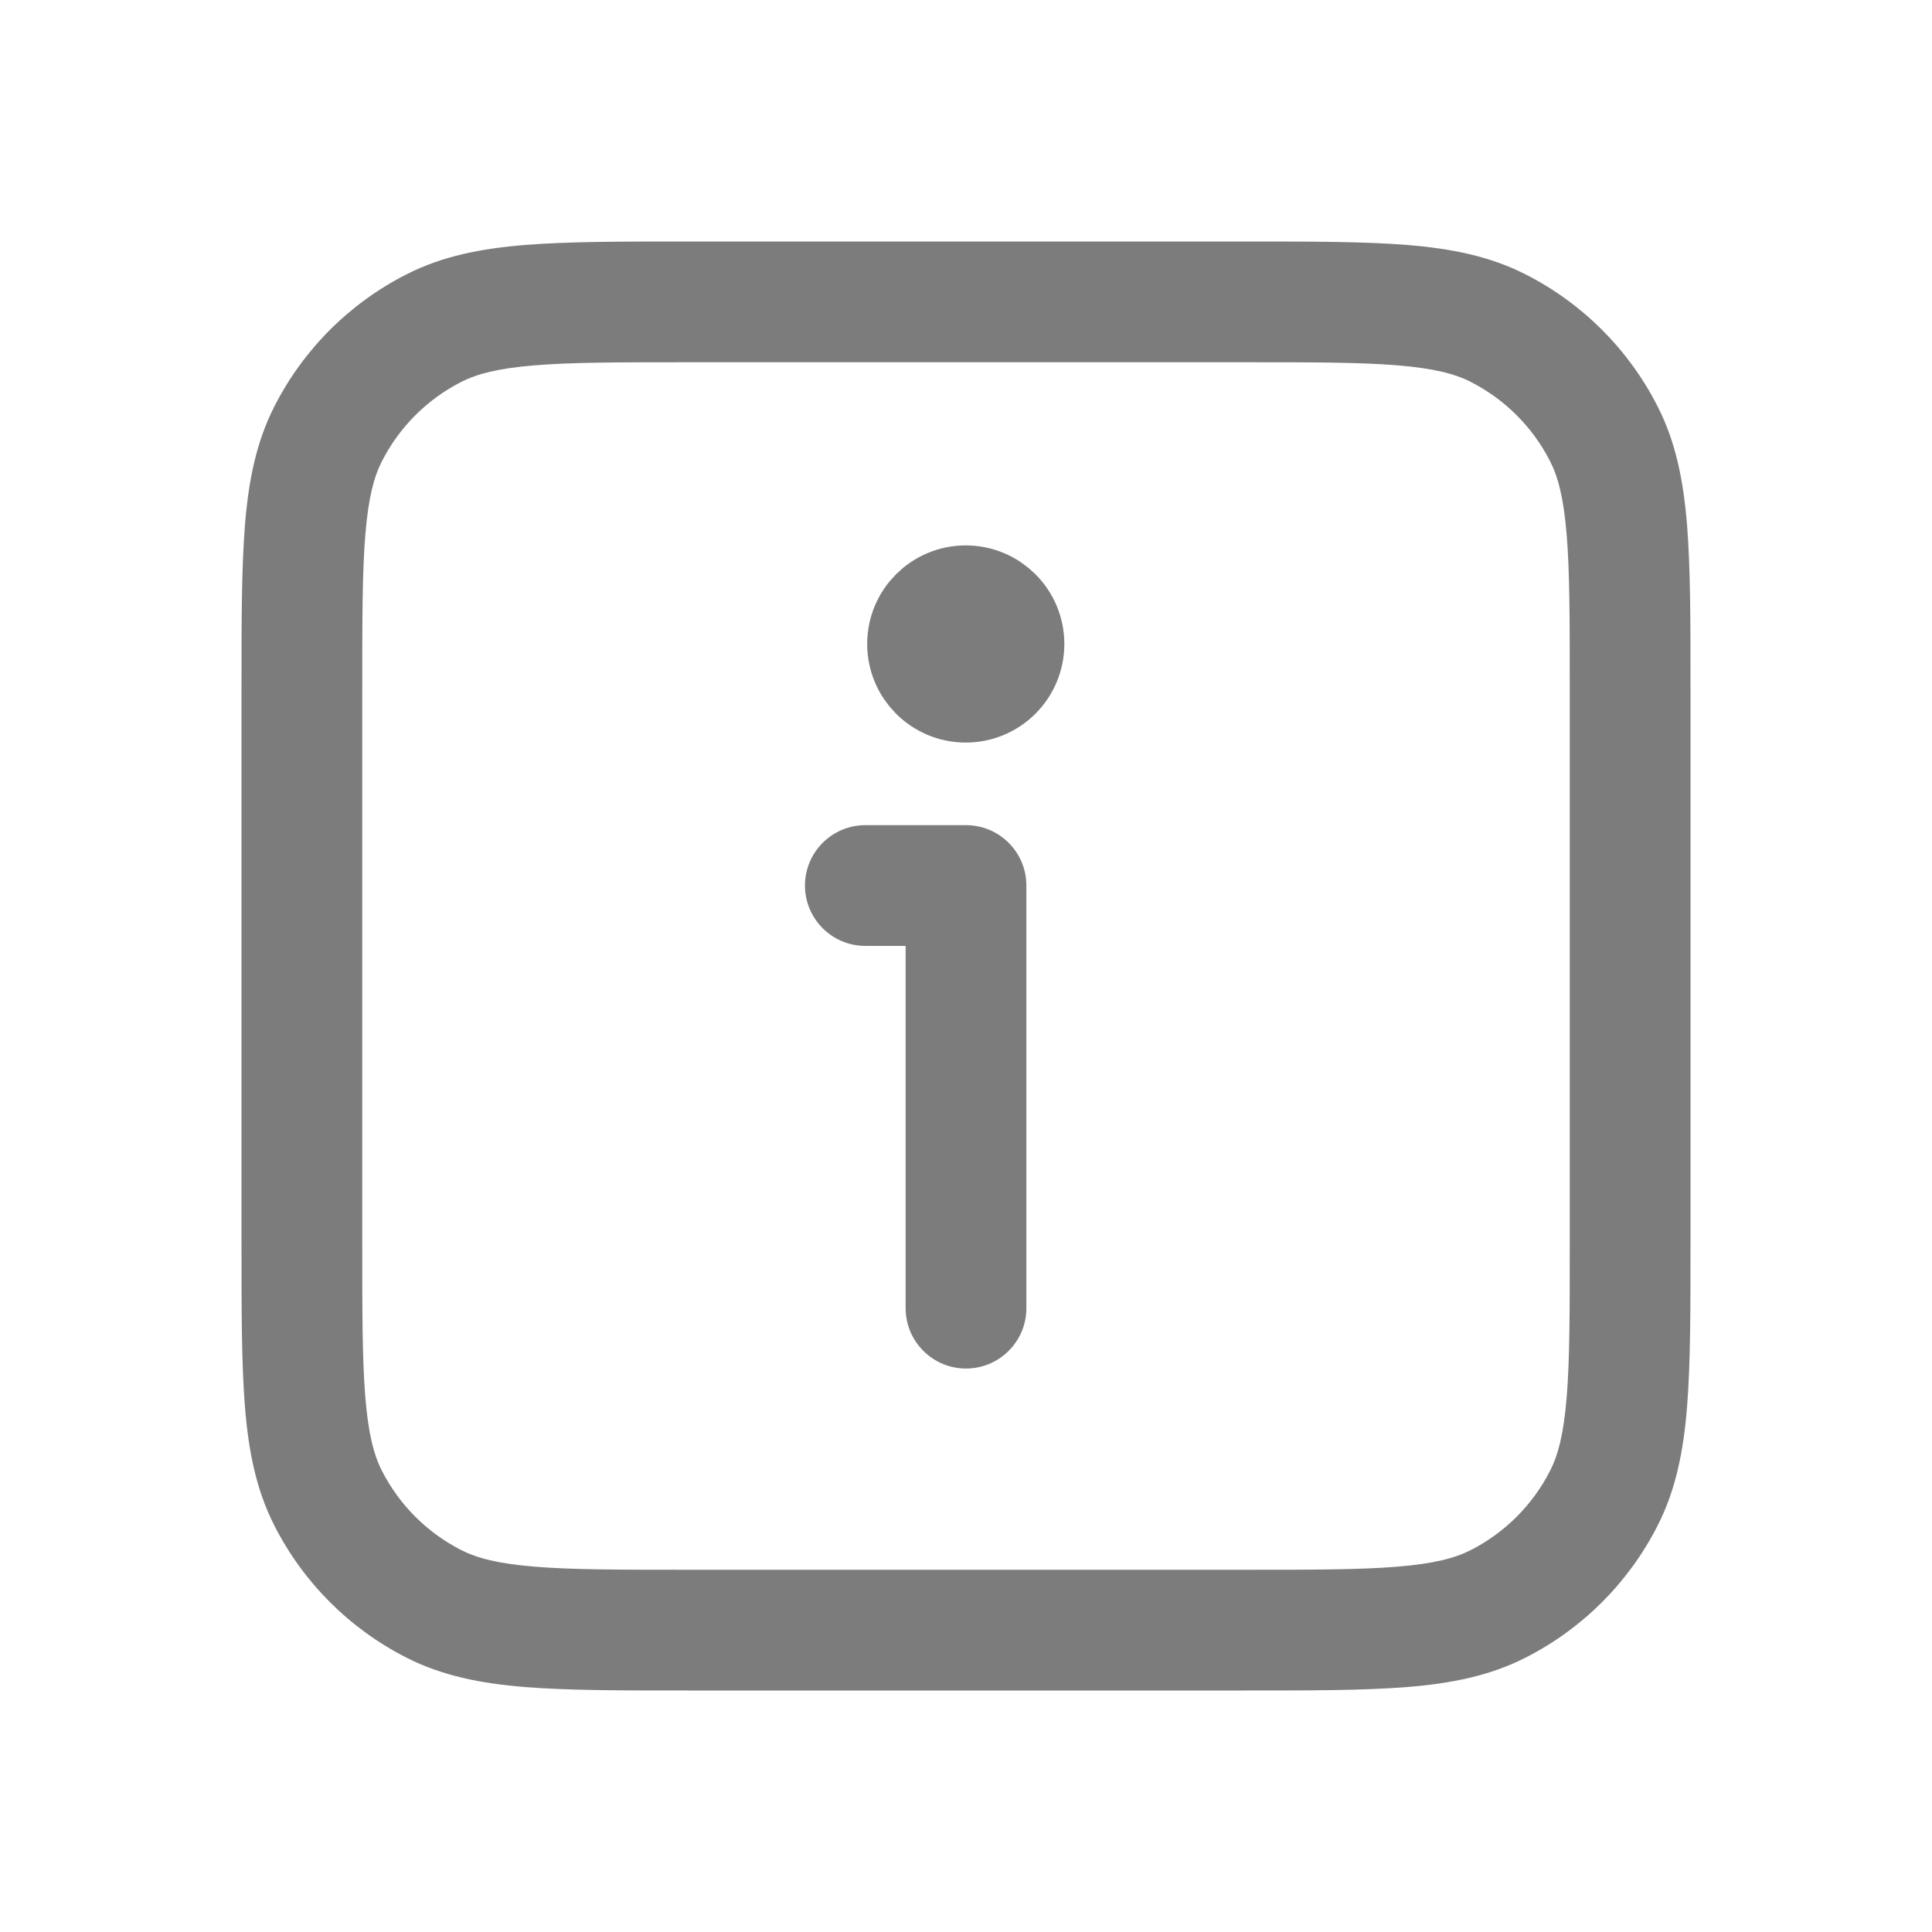
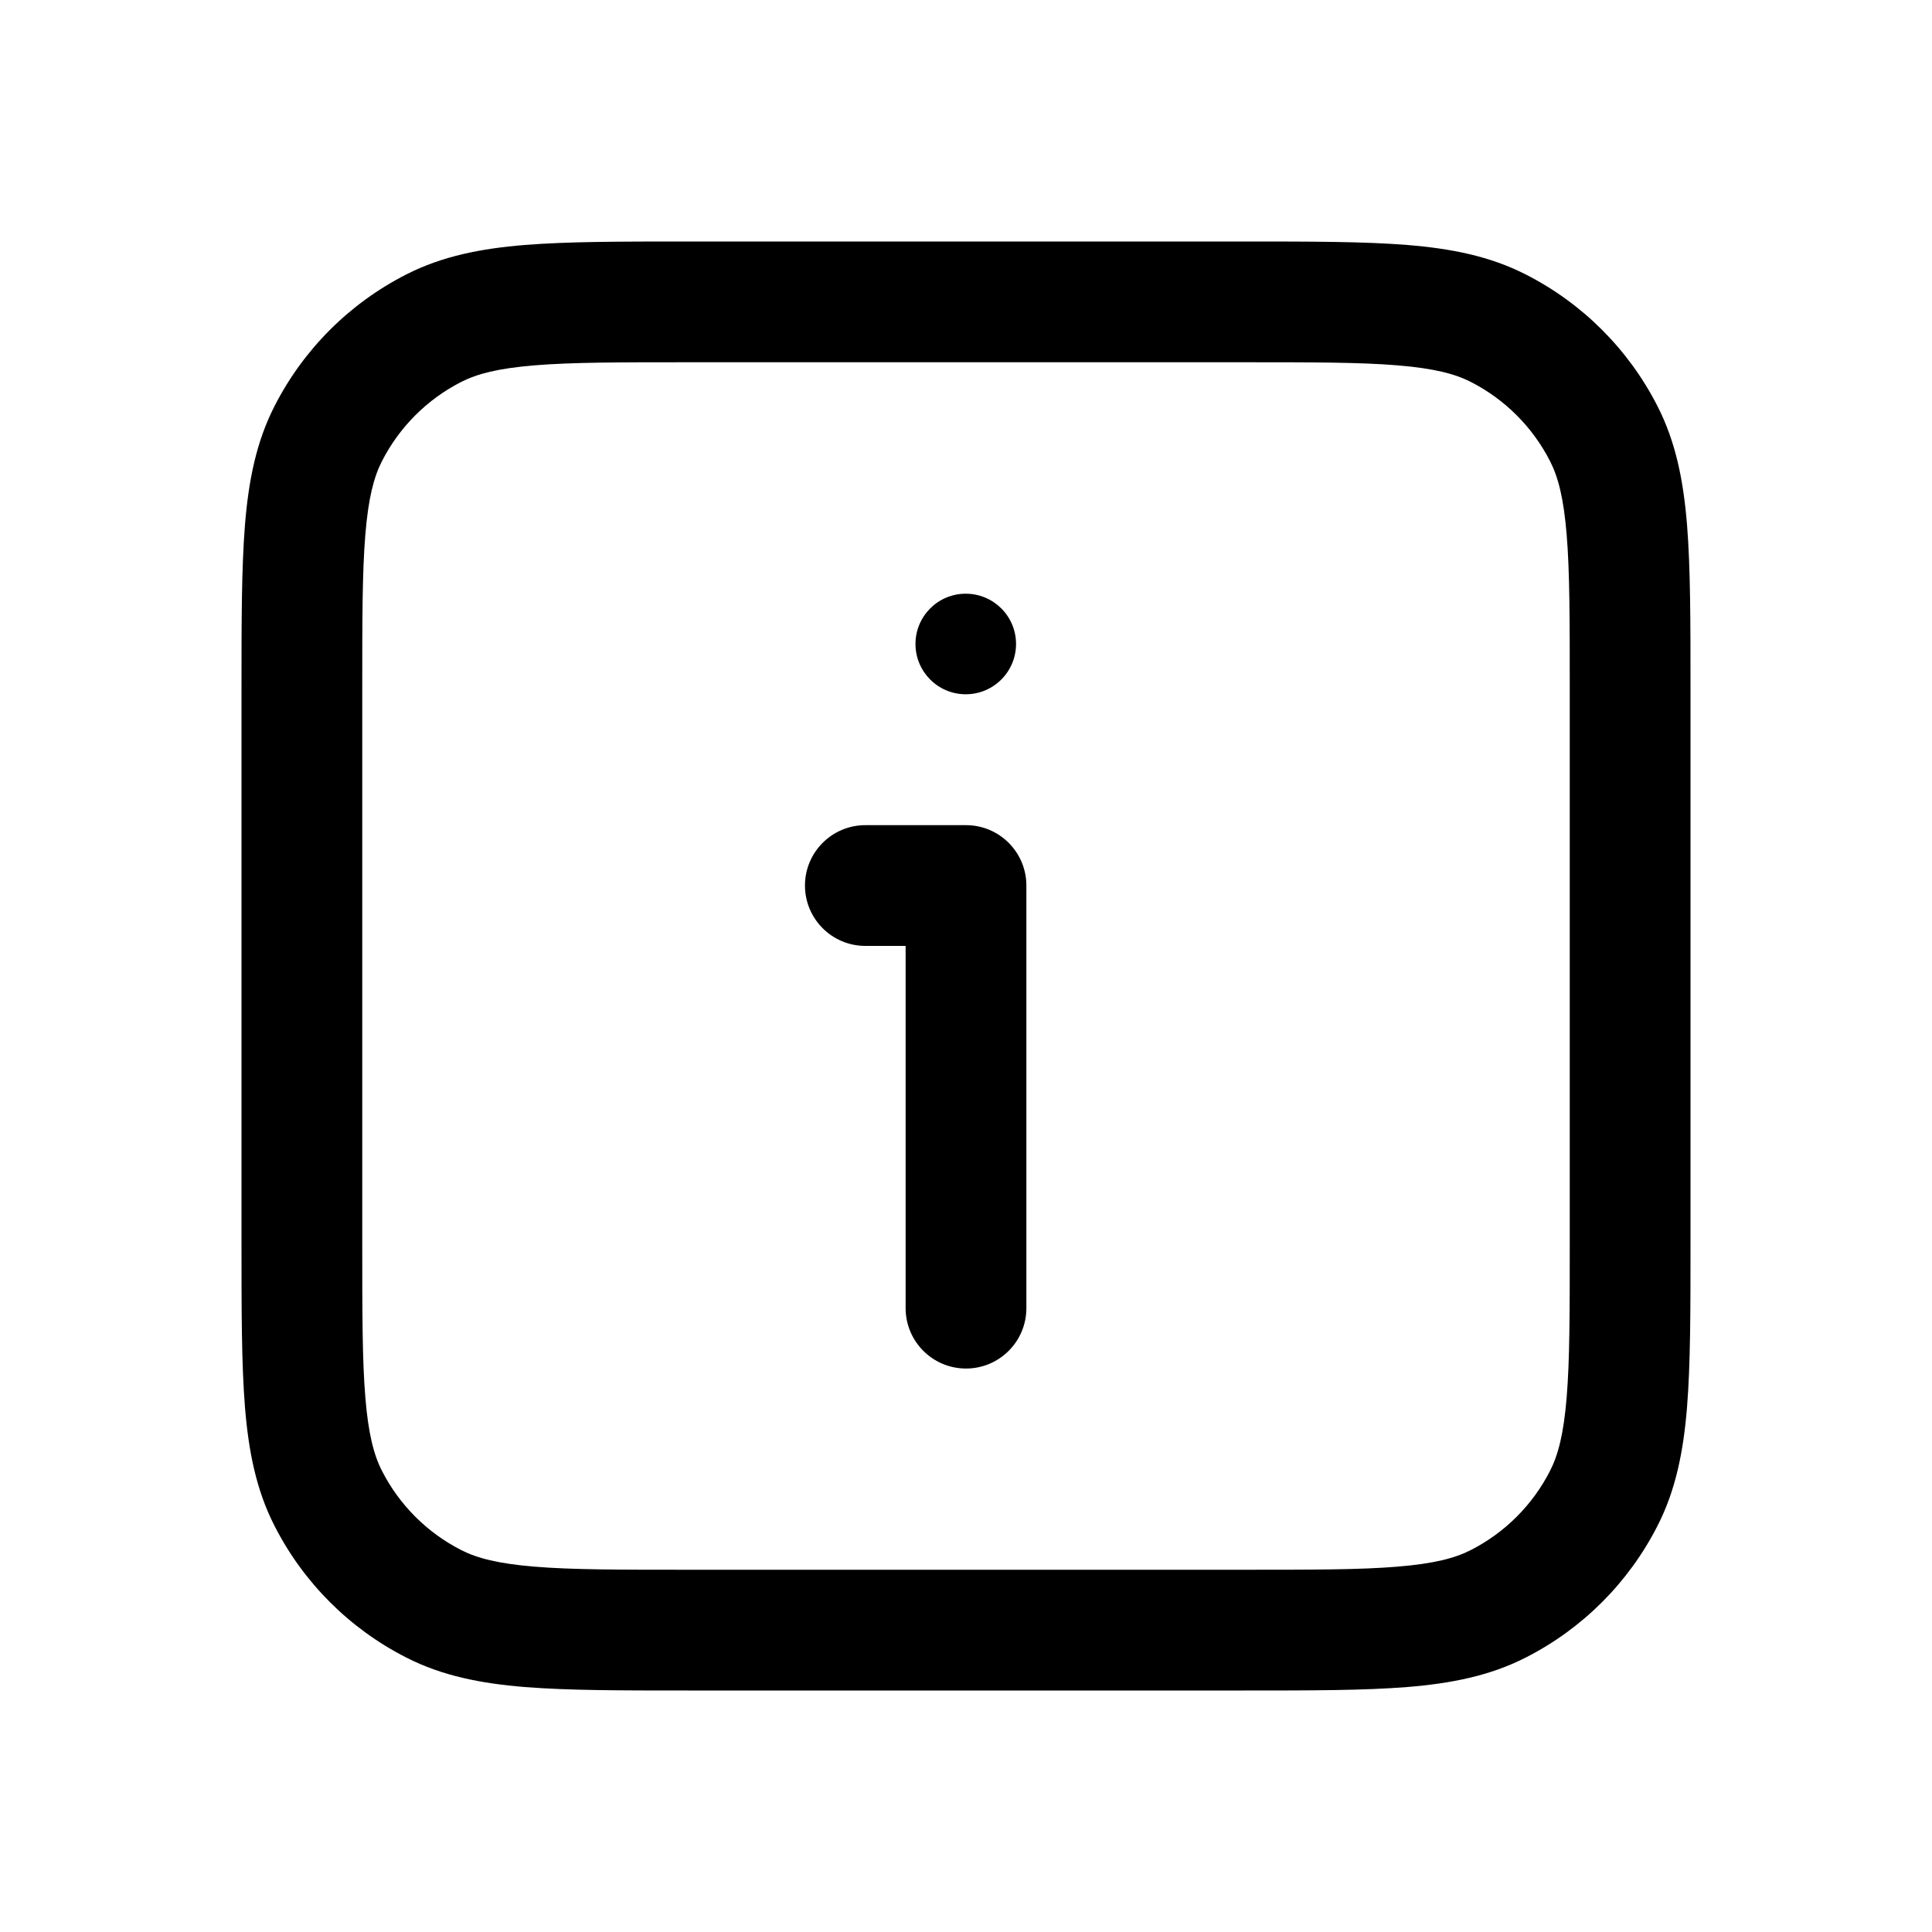
<svg xmlns="http://www.w3.org/2000/svg" width="20" height="20" viewBox="0 0 20 20" fill="none">
-   <path d="M8.958 8.542C8.613 8.542 8.333 8.822 8.333 9.167C8.333 9.512 8.613 9.792 8.958 9.792V8.542ZM10 9.167H10.625C10.625 8.822 10.345 8.542 10 8.542V9.167ZM9.375 13.542C9.375 13.887 9.655 14.167 10 14.167C10.345 14.167 10.625 13.887 10.625 13.542H9.375ZM16.25 7.125V12.875H17.5V7.125H16.25ZM12.875 16.25H7.125V17.5H12.875V16.25ZM3.75 12.875V7.125H2.5V12.875H3.75ZM7.125 3.75H12.875V2.5H7.125V3.75ZM7.125 16.25C6.415 16.25 5.919 16.25 5.534 16.218C5.156 16.187 4.938 16.13 4.774 16.046L4.206 17.159C4.576 17.348 4.977 17.427 5.432 17.464C5.88 17.5 6.435 17.5 7.125 17.5V16.25ZM2.5 12.875C2.5 13.565 2.5 14.12 2.536 14.568C2.573 15.023 2.652 15.424 2.841 15.794L3.954 15.226C3.87 15.062 3.813 14.844 3.782 14.466C3.75 14.081 3.75 13.585 3.75 12.875H2.5ZM4.774 16.046C4.421 15.866 4.134 15.579 3.954 15.226L2.841 15.794C3.14 16.382 3.618 16.86 4.206 17.159L4.774 16.046ZM16.25 12.875C16.25 13.585 16.25 14.081 16.218 14.466C16.187 14.844 16.13 15.062 16.046 15.226L17.159 15.794C17.348 15.424 17.427 15.023 17.464 14.568C17.5 14.12 17.5 13.565 17.5 12.875H16.25ZM12.875 17.5C13.565 17.5 14.12 17.5 14.568 17.464C15.023 17.427 15.424 17.348 15.794 17.159L15.226 16.046C15.062 16.13 14.844 16.187 14.466 16.218C14.081 16.25 13.585 16.25 12.875 16.25V17.5ZM16.046 15.226C15.866 15.579 15.579 15.866 15.226 16.046L15.794 17.159C16.382 16.86 16.86 16.382 17.159 15.794L16.046 15.226ZM17.5 7.125C17.5 6.435 17.5 5.88 17.464 5.432C17.427 4.977 17.348 4.576 17.159 4.206L16.046 4.774C16.13 4.938 16.187 5.156 16.218 5.534C16.25 5.919 16.25 6.415 16.25 7.125H17.5ZM12.875 3.75C13.585 3.75 14.081 3.75 14.466 3.782C14.844 3.813 15.062 3.87 15.226 3.954L15.794 2.841C15.424 2.652 15.023 2.573 14.568 2.536C14.12 2.5 13.565 2.5 12.875 2.5V3.75ZM17.159 4.206C16.86 3.618 16.382 3.14 15.794 2.841L15.226 3.954C15.579 4.134 15.866 4.421 16.046 4.774L17.159 4.206ZM3.75 7.125C3.75 6.415 3.75 5.919 3.782 5.534C3.813 5.156 3.87 4.938 3.954 4.774L2.841 4.206C2.652 4.576 2.573 4.977 2.536 5.432C2.5 5.88 2.5 6.435 2.5 7.125H3.75ZM7.125 2.5C6.435 2.5 5.88 2.5 5.432 2.536C4.977 2.573 4.576 2.652 4.206 2.841L4.774 3.954C4.938 3.87 5.156 3.813 5.534 3.782C5.919 3.75 6.415 3.75 7.125 3.75V2.5ZM3.954 4.774C4.134 4.421 4.421 4.134 4.774 3.954L4.206 2.841C3.618 3.14 3.14 3.618 2.841 4.206L3.954 4.774ZM8.958 9.792H10V8.542H8.958V9.792ZM9.375 9.167V13.542H10.625V9.167H9.375Z" fill="#7C7C7C" />
-   <path d="M9.997 6.146C9.71 6.146 9.477 6.379 9.477 6.666C9.477 6.954 9.71 7.187 9.997 7.187C10.285 7.187 10.518 6.954 10.518 6.666C10.518 6.379 10.285 6.146 9.997 6.146Z" fill="#7C7C7C" stroke="#7C7C7C" />
+   <path d="M8.958 8.542C8.613 8.542 8.333 8.822 8.333 9.167C8.333 9.512 8.613 9.792 8.958 9.792V8.542ZM10 9.167H10.625C10.625 8.822 10.345 8.542 10 8.542V9.167ZM9.375 13.542C9.375 13.887 9.655 14.167 10 14.167C10.345 14.167 10.625 13.887 10.625 13.542H9.375ZM16.25 7.125V12.875H17.5V7.125H16.25ZM12.875 16.25H7.125V17.5H12.875V16.25ZM3.75 12.875V7.125H2.5V12.875H3.75ZM7.125 3.75H12.875V2.5H7.125V3.75ZM7.125 16.25C6.415 16.25 5.919 16.25 5.534 16.218C5.156 16.187 4.938 16.13 4.774 16.046L4.206 17.159C4.576 17.348 4.977 17.427 5.432 17.464C5.88 17.5 6.435 17.5 7.125 17.5V16.25ZM2.5 12.875C2.5 13.565 2.5 14.12 2.536 14.568C2.573 15.023 2.652 15.424 2.841 15.794L3.954 15.226C3.87 15.062 3.813 14.844 3.782 14.466C3.75 14.081 3.75 13.585 3.75 12.875H2.5ZM4.774 16.046C4.421 15.866 4.134 15.579 3.954 15.226L2.841 15.794C3.14 16.382 3.618 16.86 4.206 17.159L4.774 16.046ZM16.25 12.875C16.25 13.585 16.25 14.081 16.218 14.466C16.187 14.844 16.13 15.062 16.046 15.226L17.159 15.794C17.348 15.424 17.427 15.023 17.464 14.568C17.5 14.12 17.5 13.565 17.5 12.875H16.25ZM12.875 17.5C13.565 17.5 14.12 17.5 14.568 17.464C15.023 17.427 15.424 17.348 15.794 17.159L15.226 16.046C15.062 16.13 14.844 16.187 14.466 16.218C14.081 16.25 13.585 16.25 12.875 16.25V17.5ZM16.046 15.226C15.866 15.579 15.579 15.866 15.226 16.046L15.794 17.159C16.382 16.86 16.86 16.382 17.159 15.794L16.046 15.226ZM17.5 7.125C17.5 6.435 17.5 5.88 17.464 5.432C17.427 4.977 17.348 4.576 17.159 4.206L16.046 4.774C16.13 4.938 16.187 5.156 16.218 5.534C16.25 5.919 16.25 6.415 16.25 7.125H17.5ZM12.875 3.75C13.585 3.75 14.081 3.75 14.466 3.782C14.844 3.813 15.062 3.87 15.226 3.954L15.794 2.841C15.424 2.652 15.023 2.573 14.568 2.536C14.12 2.5 13.565 2.5 12.875 2.5V3.75ZM17.159 4.206C16.86 3.618 16.382 3.14 15.794 2.841L15.226 3.954C15.579 4.134 15.866 4.421 16.046 4.774L17.159 4.206ZM3.75 7.125C3.75 6.415 3.75 5.919 3.782 5.534C3.813 5.156 3.87 4.938 3.954 4.774L2.841 4.206C2.652 4.576 2.573 4.977 2.536 5.432C2.5 5.88 2.5 6.435 2.5 7.125H3.75ZM7.125 2.5C6.435 2.5 5.88 2.5 5.432 2.536C4.977 2.573 4.576 2.652 4.206 2.841L4.774 3.954C4.938 3.87 5.156 3.813 5.534 3.782C5.919 3.75 6.415 3.75 7.125 3.75V2.5ZM3.954 4.774C4.134 4.421 4.421 4.134 4.774 3.954L4.206 2.841C3.618 3.14 3.14 3.618 2.841 4.206L3.954 4.774ZM8.958 9.792H10V8.542H8.958V9.792ZM9.375 9.167V13.542H10.625V9.167H9.375Z" fill="currentColor" />
+   <path d="M9.997 6.146C9.71 6.146 9.477 6.379 9.477 6.666C9.477 6.954 9.71 7.187 9.997 7.187C10.285 7.187 10.518 6.954 10.518 6.666C10.518 6.379 10.285 6.146 9.997 6.146Z" fill="currentColor" />
</svg>
